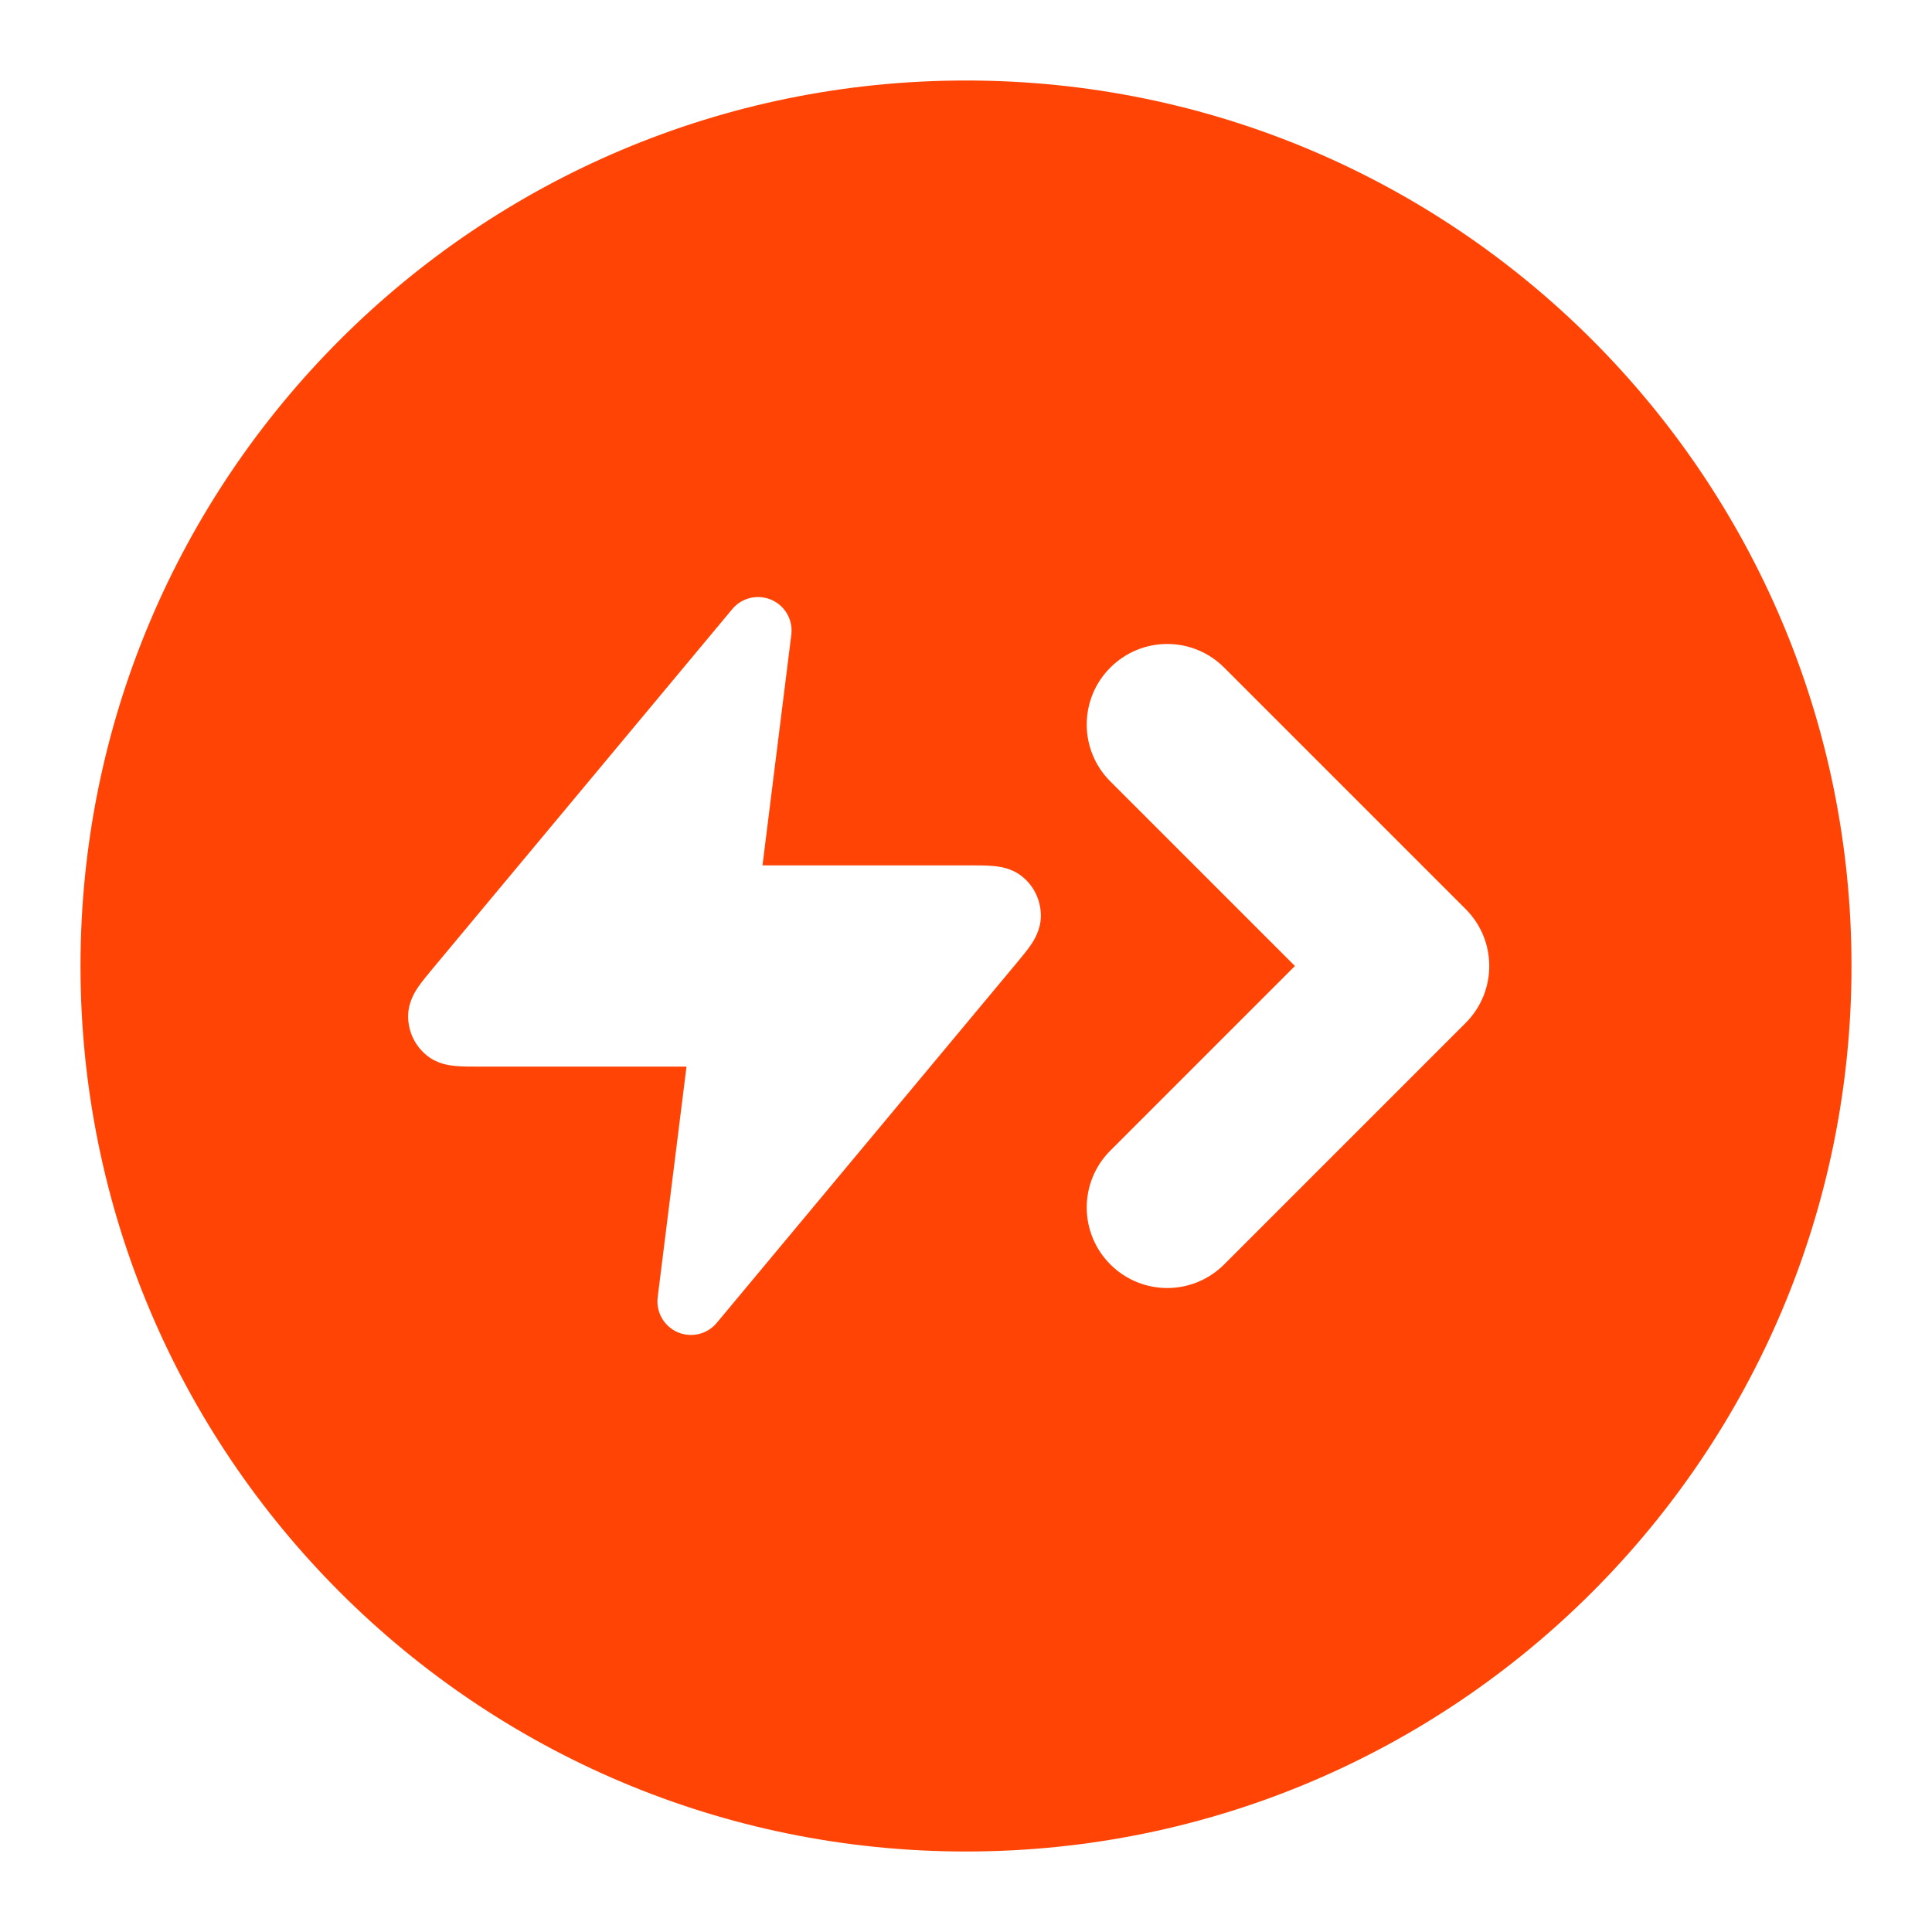
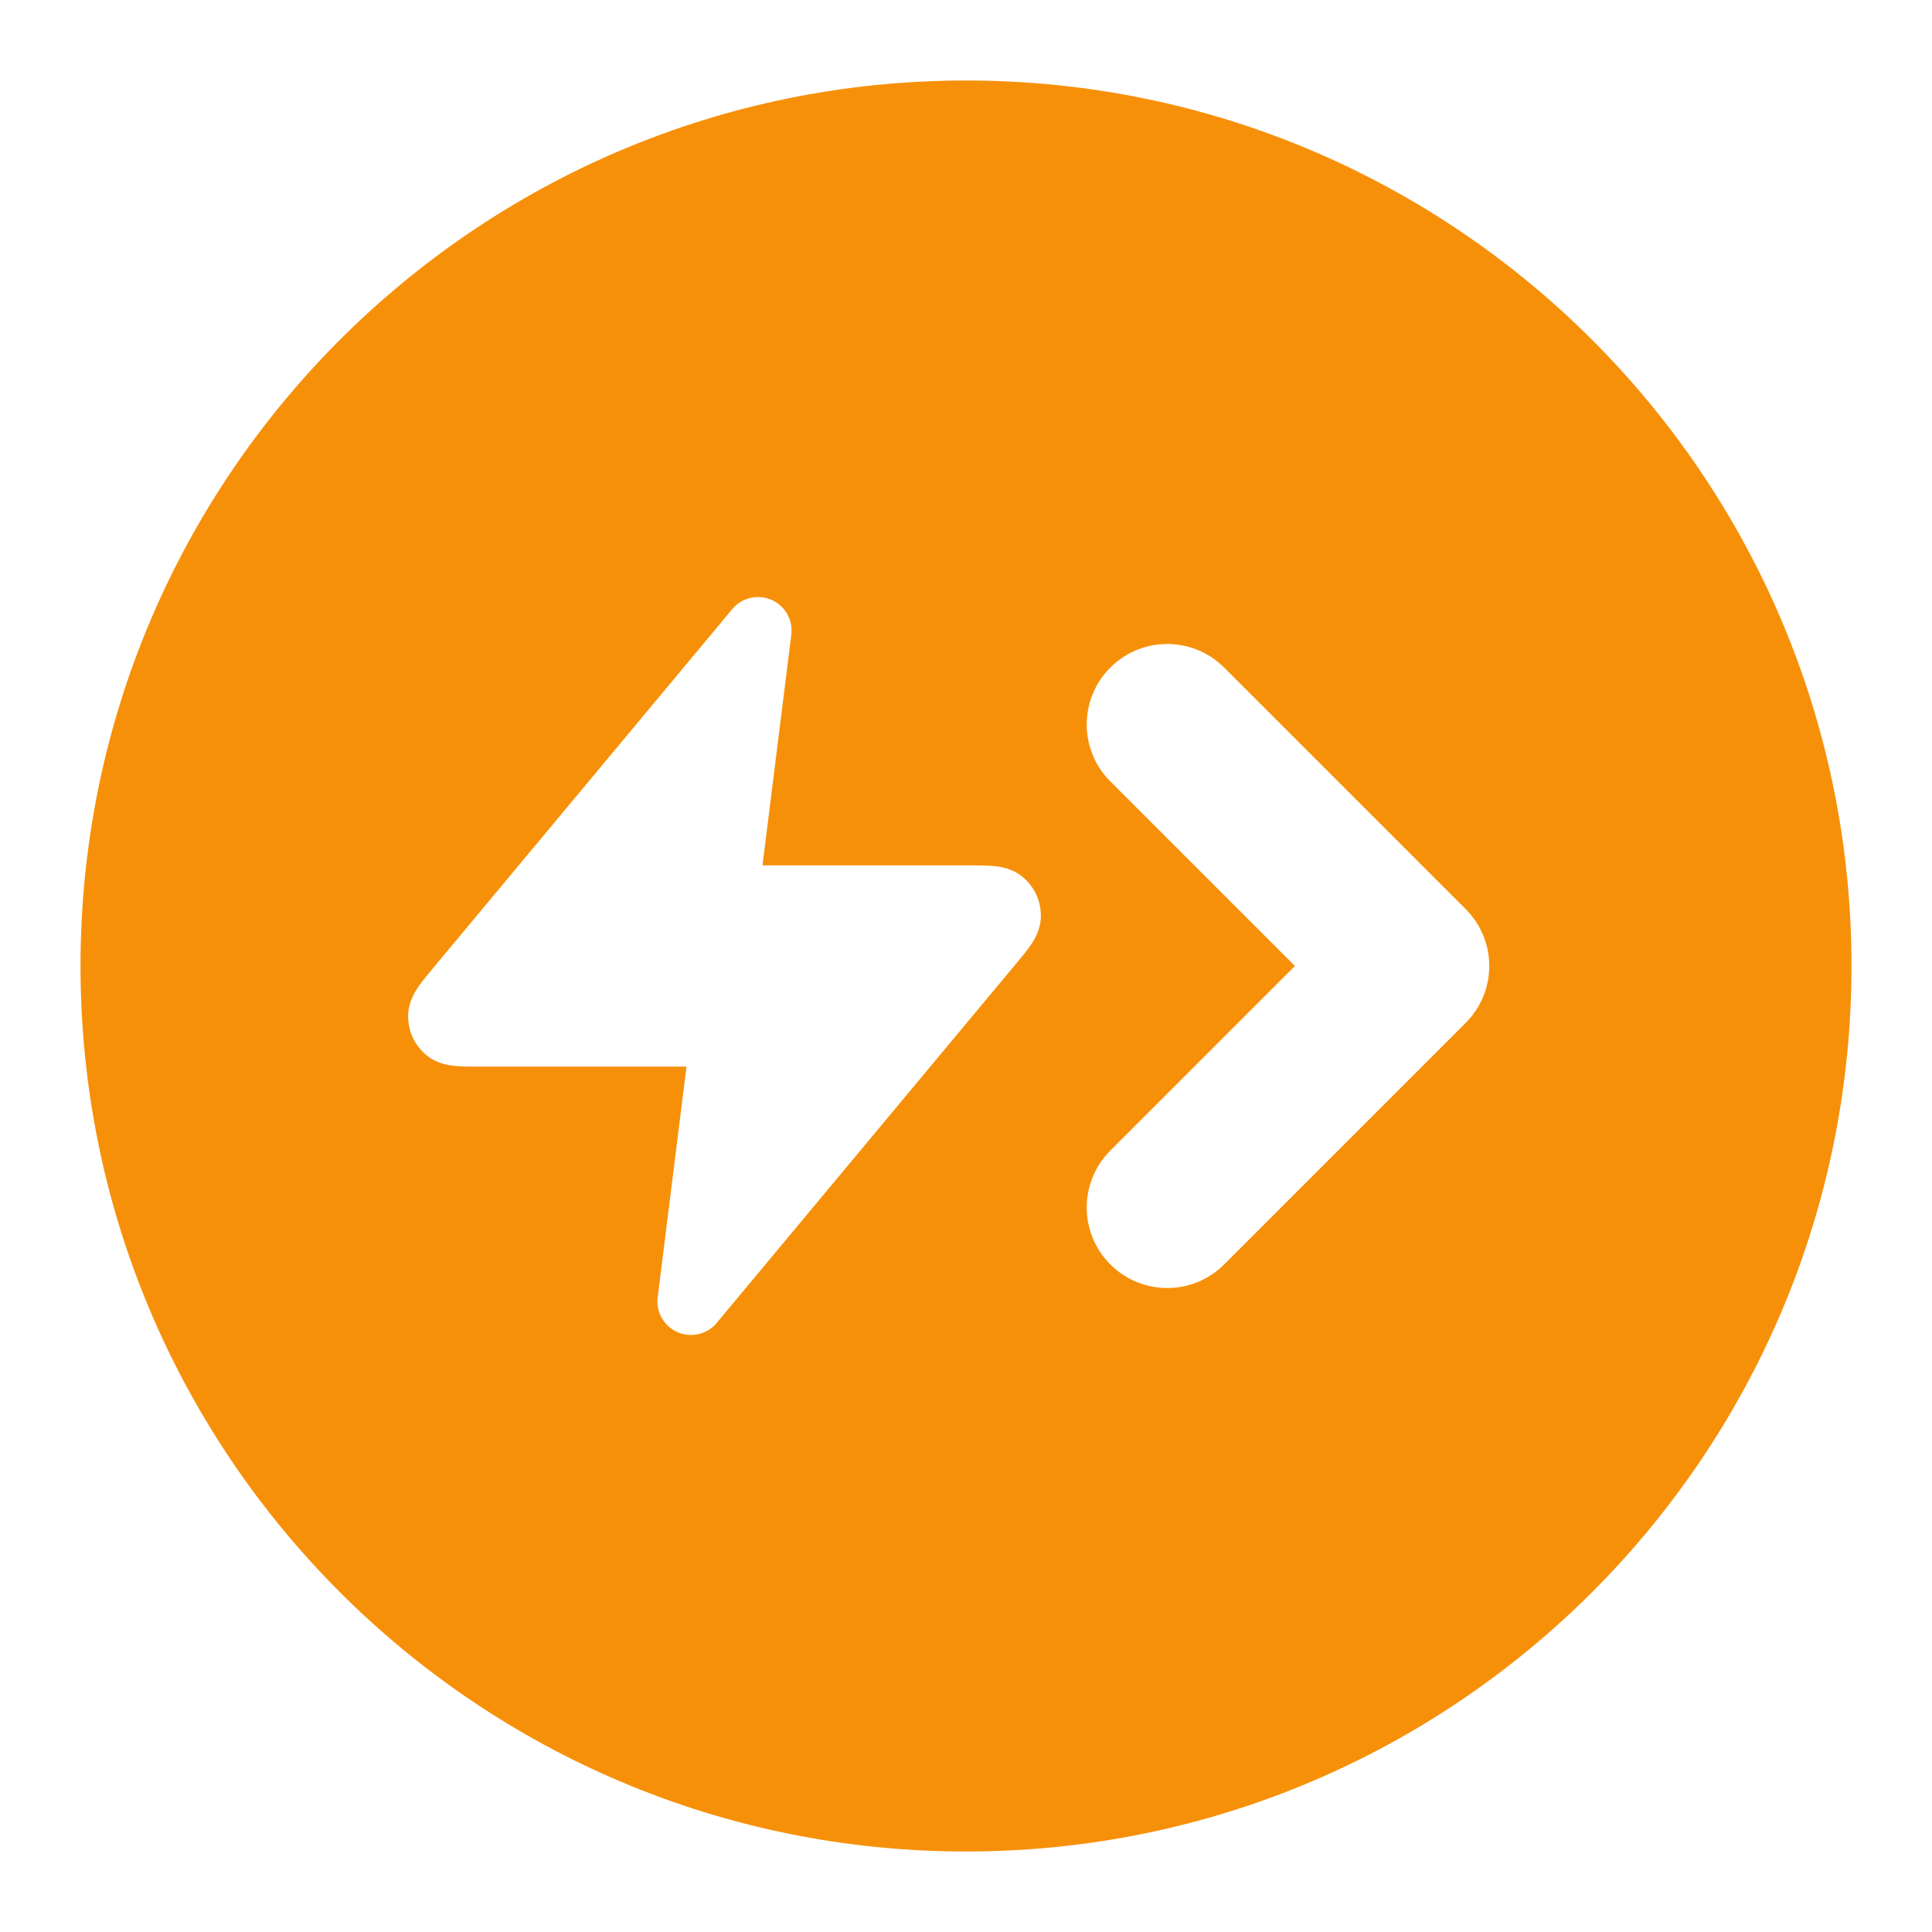
- <svg xmlns="http://www.w3.org/2000/svg" width="24" height="24" viewBox="0 0 24 24" fill="none">
-   <path d="M12 1C18.075 1 23 5.925 23 12C23 18.075 18.075 23 12 23C5.925 23 1 18.075 1 12C1 5.925 5.925 1 12 1ZM9.583 7.451C9.413 7.378 9.215 7.424 9.097 7.566L5.376 12.031C5.312 12.108 5.247 12.186 5.199 12.255C5.154 12.32 5.073 12.448 5.07 12.615C5.067 12.807 5.152 12.991 5.302 13.111C5.432 13.217 5.582 13.235 5.661 13.242C5.744 13.25 5.846 13.25 5.946 13.25H8.528L8.17 16.115C8.147 16.299 8.248 16.475 8.417 16.549C8.587 16.622 8.785 16.576 8.903 16.434L12.624 11.969C12.688 11.892 12.753 11.814 12.801 11.745C12.846 11.68 12.927 11.552 12.93 11.385C12.933 11.193 12.848 11.009 12.698 10.889C12.568 10.783 12.418 10.765 12.339 10.758C12.256 10.75 12.154 10.75 12.054 10.75H9.472L9.83 7.885C9.853 7.701 9.752 7.525 9.583 7.451ZM15.207 8.293C14.816 7.902 14.184 7.902 13.793 8.293C13.402 8.683 13.402 9.317 13.793 9.707L16.086 12L13.793 14.293C13.402 14.684 13.402 15.316 13.793 15.707C14.184 16.098 14.816 16.098 15.207 15.707L18.207 12.707C18.598 12.316 18.598 11.684 18.207 11.293L15.207 8.293Z" fill="#FF4405" />
+ <svg xmlns="http://www.w3.org/2000/svg" viewBox="0 0 24 24" fill="none">
+   <path d="M12 1C18.075 1 23 5.925 23 12C23 18.075 18.075 23 12 23C5.925 23 1 18.075 1 12C1 5.925 5.925 1 12 1ZM9.583 7.451C9.413 7.378 9.215 7.424 9.097 7.566L5.376 12.031C5.312 12.108 5.247 12.186 5.199 12.255C5.154 12.32 5.073 12.448 5.07 12.615C5.067 12.807 5.152 12.991 5.302 13.111C5.432 13.217 5.582 13.235 5.661 13.242C5.744 13.25 5.846 13.25 5.946 13.25H8.528L8.17 16.115C8.147 16.299 8.248 16.475 8.417 16.549C8.587 16.622 8.785 16.576 8.903 16.434L12.624 11.969C12.688 11.892 12.753 11.814 12.801 11.745C12.846 11.68 12.927 11.552 12.93 11.385C12.933 11.193 12.848 11.009 12.698 10.889C12.568 10.783 12.418 10.765 12.339 10.758C12.256 10.75 12.154 10.75 12.054 10.75H9.472L9.83 7.885C9.853 7.701 9.752 7.525 9.583 7.451ZM15.207 8.293C14.816 7.902 14.184 7.902 13.793 8.293C13.402 8.683 13.402 9.317 13.793 9.707L16.086 12L13.793 14.293C13.402 14.684 13.402 15.316 13.793 15.707C14.184 16.098 14.816 16.098 15.207 15.707L18.207 12.707C18.598 12.316 18.598 11.684 18.207 11.293L15.207 8.293Z" fill="#F79009" />
</svg>
